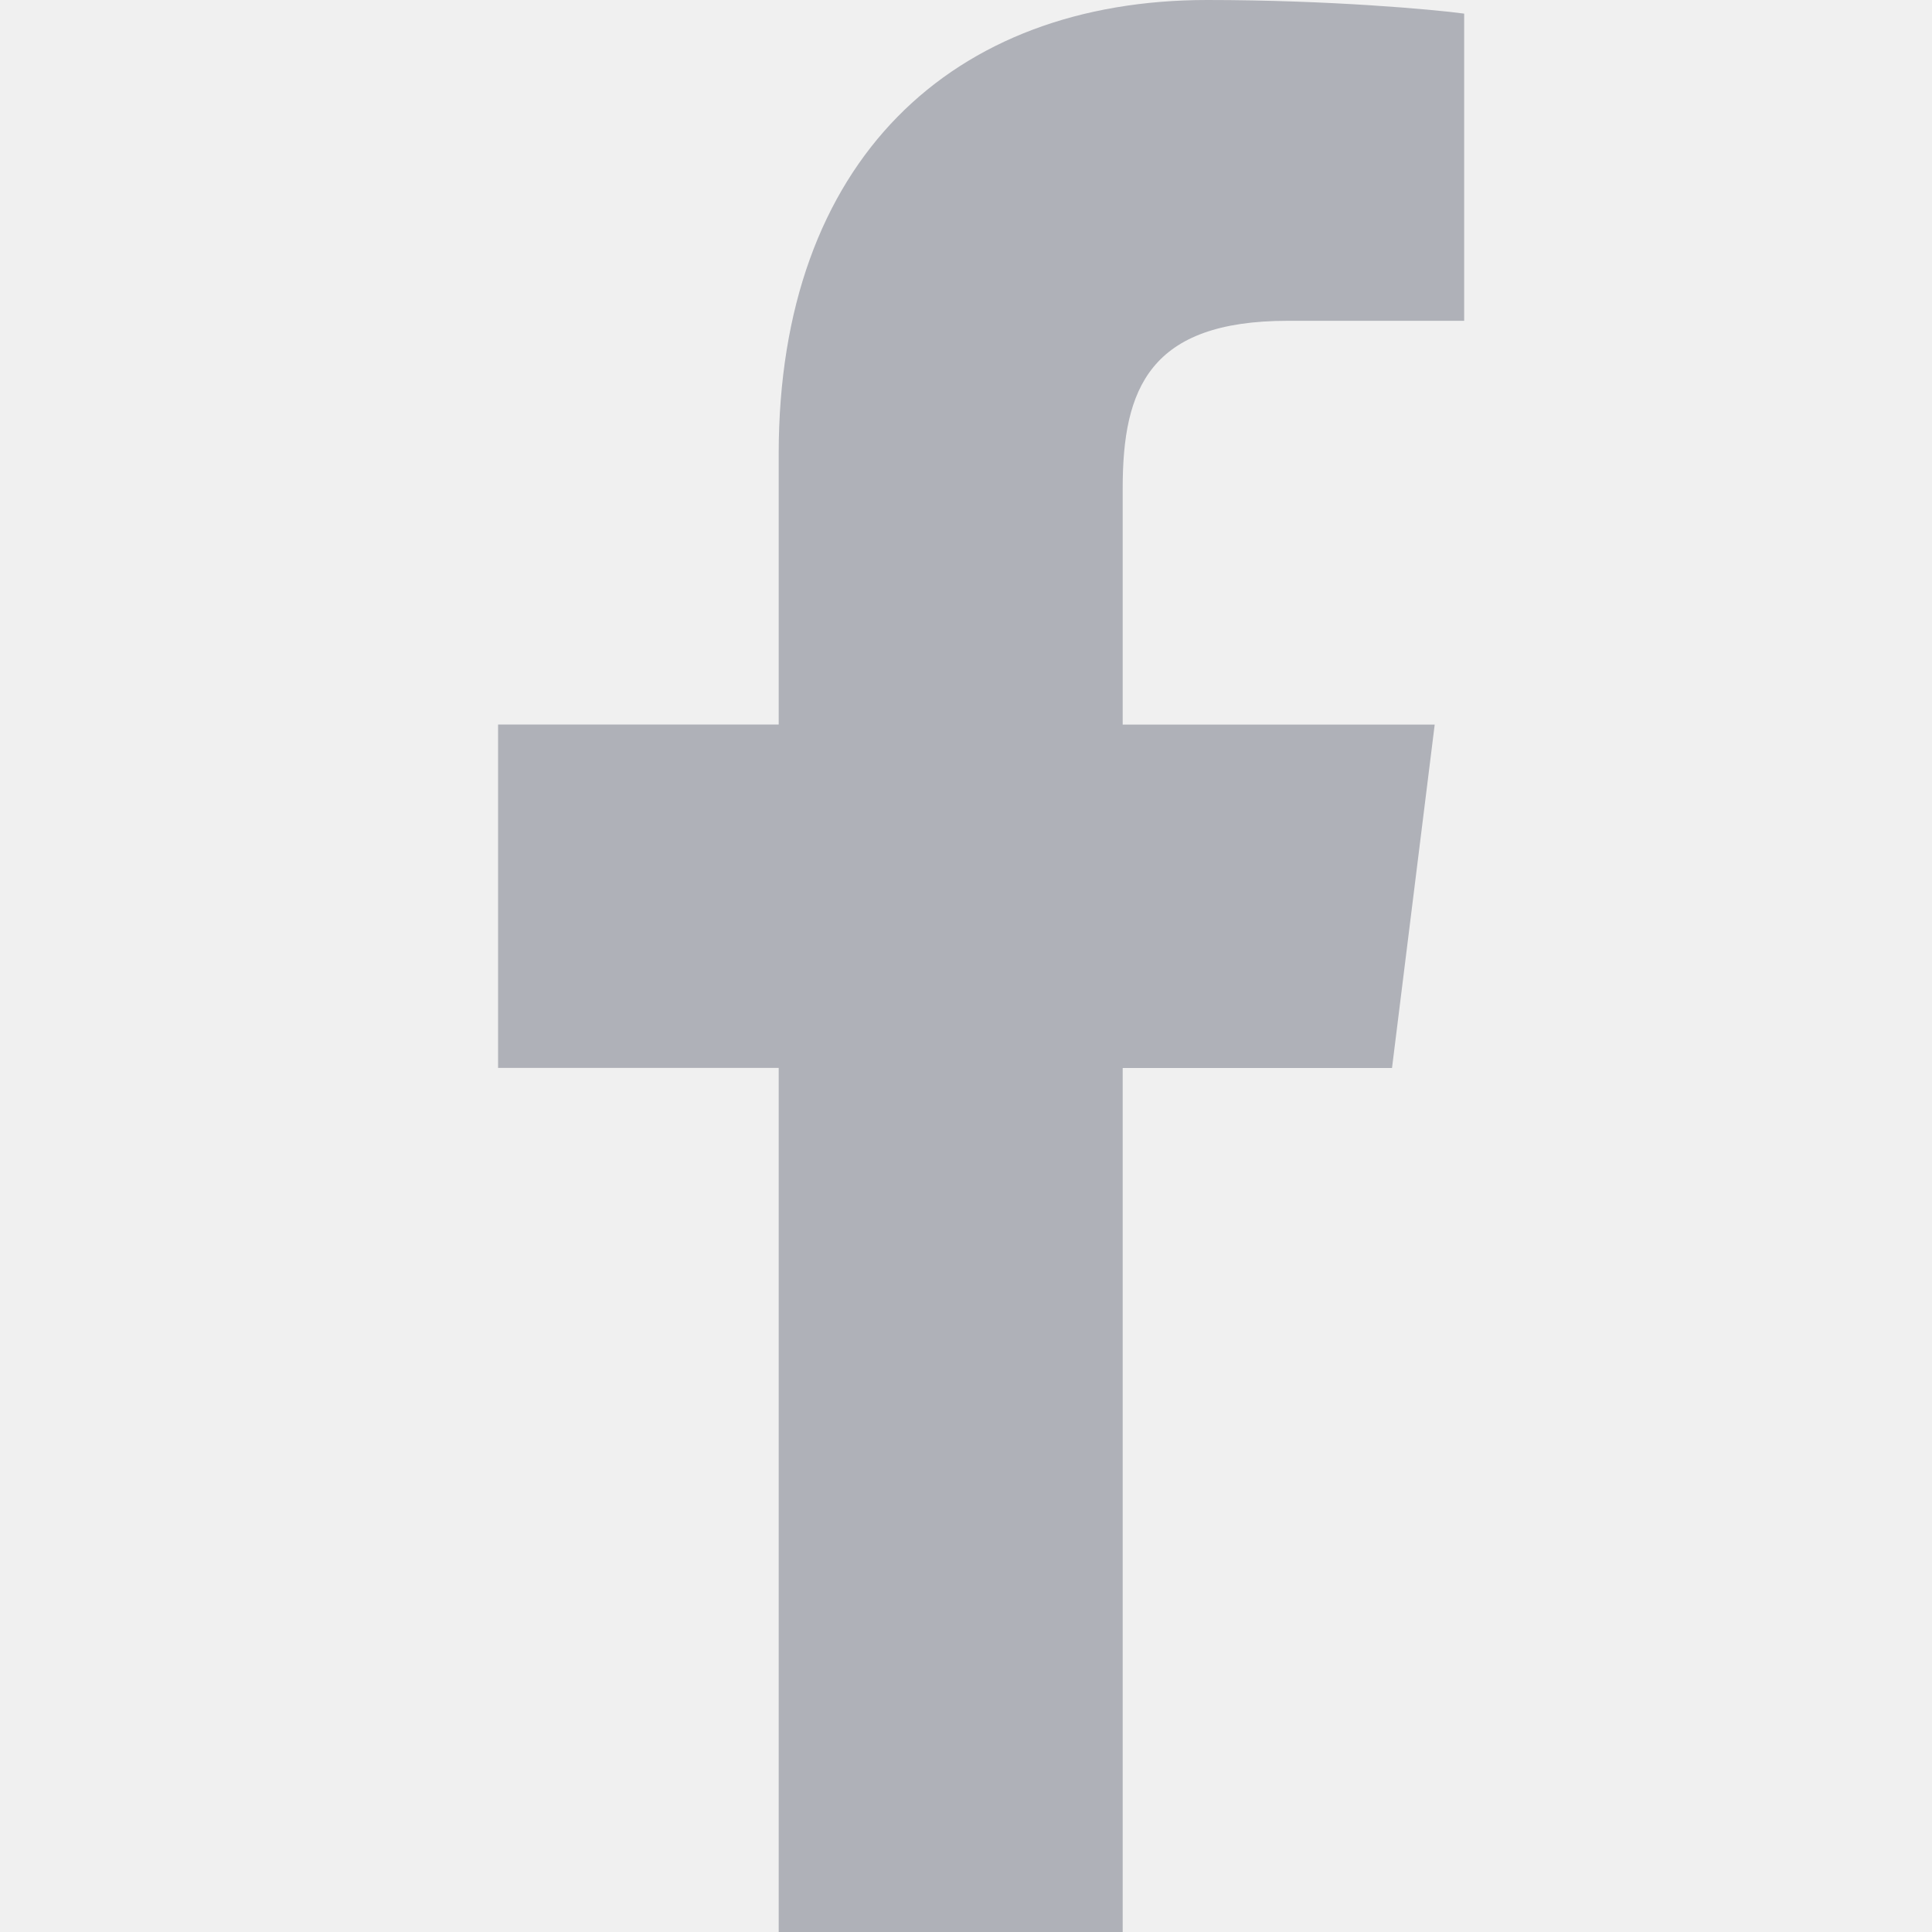
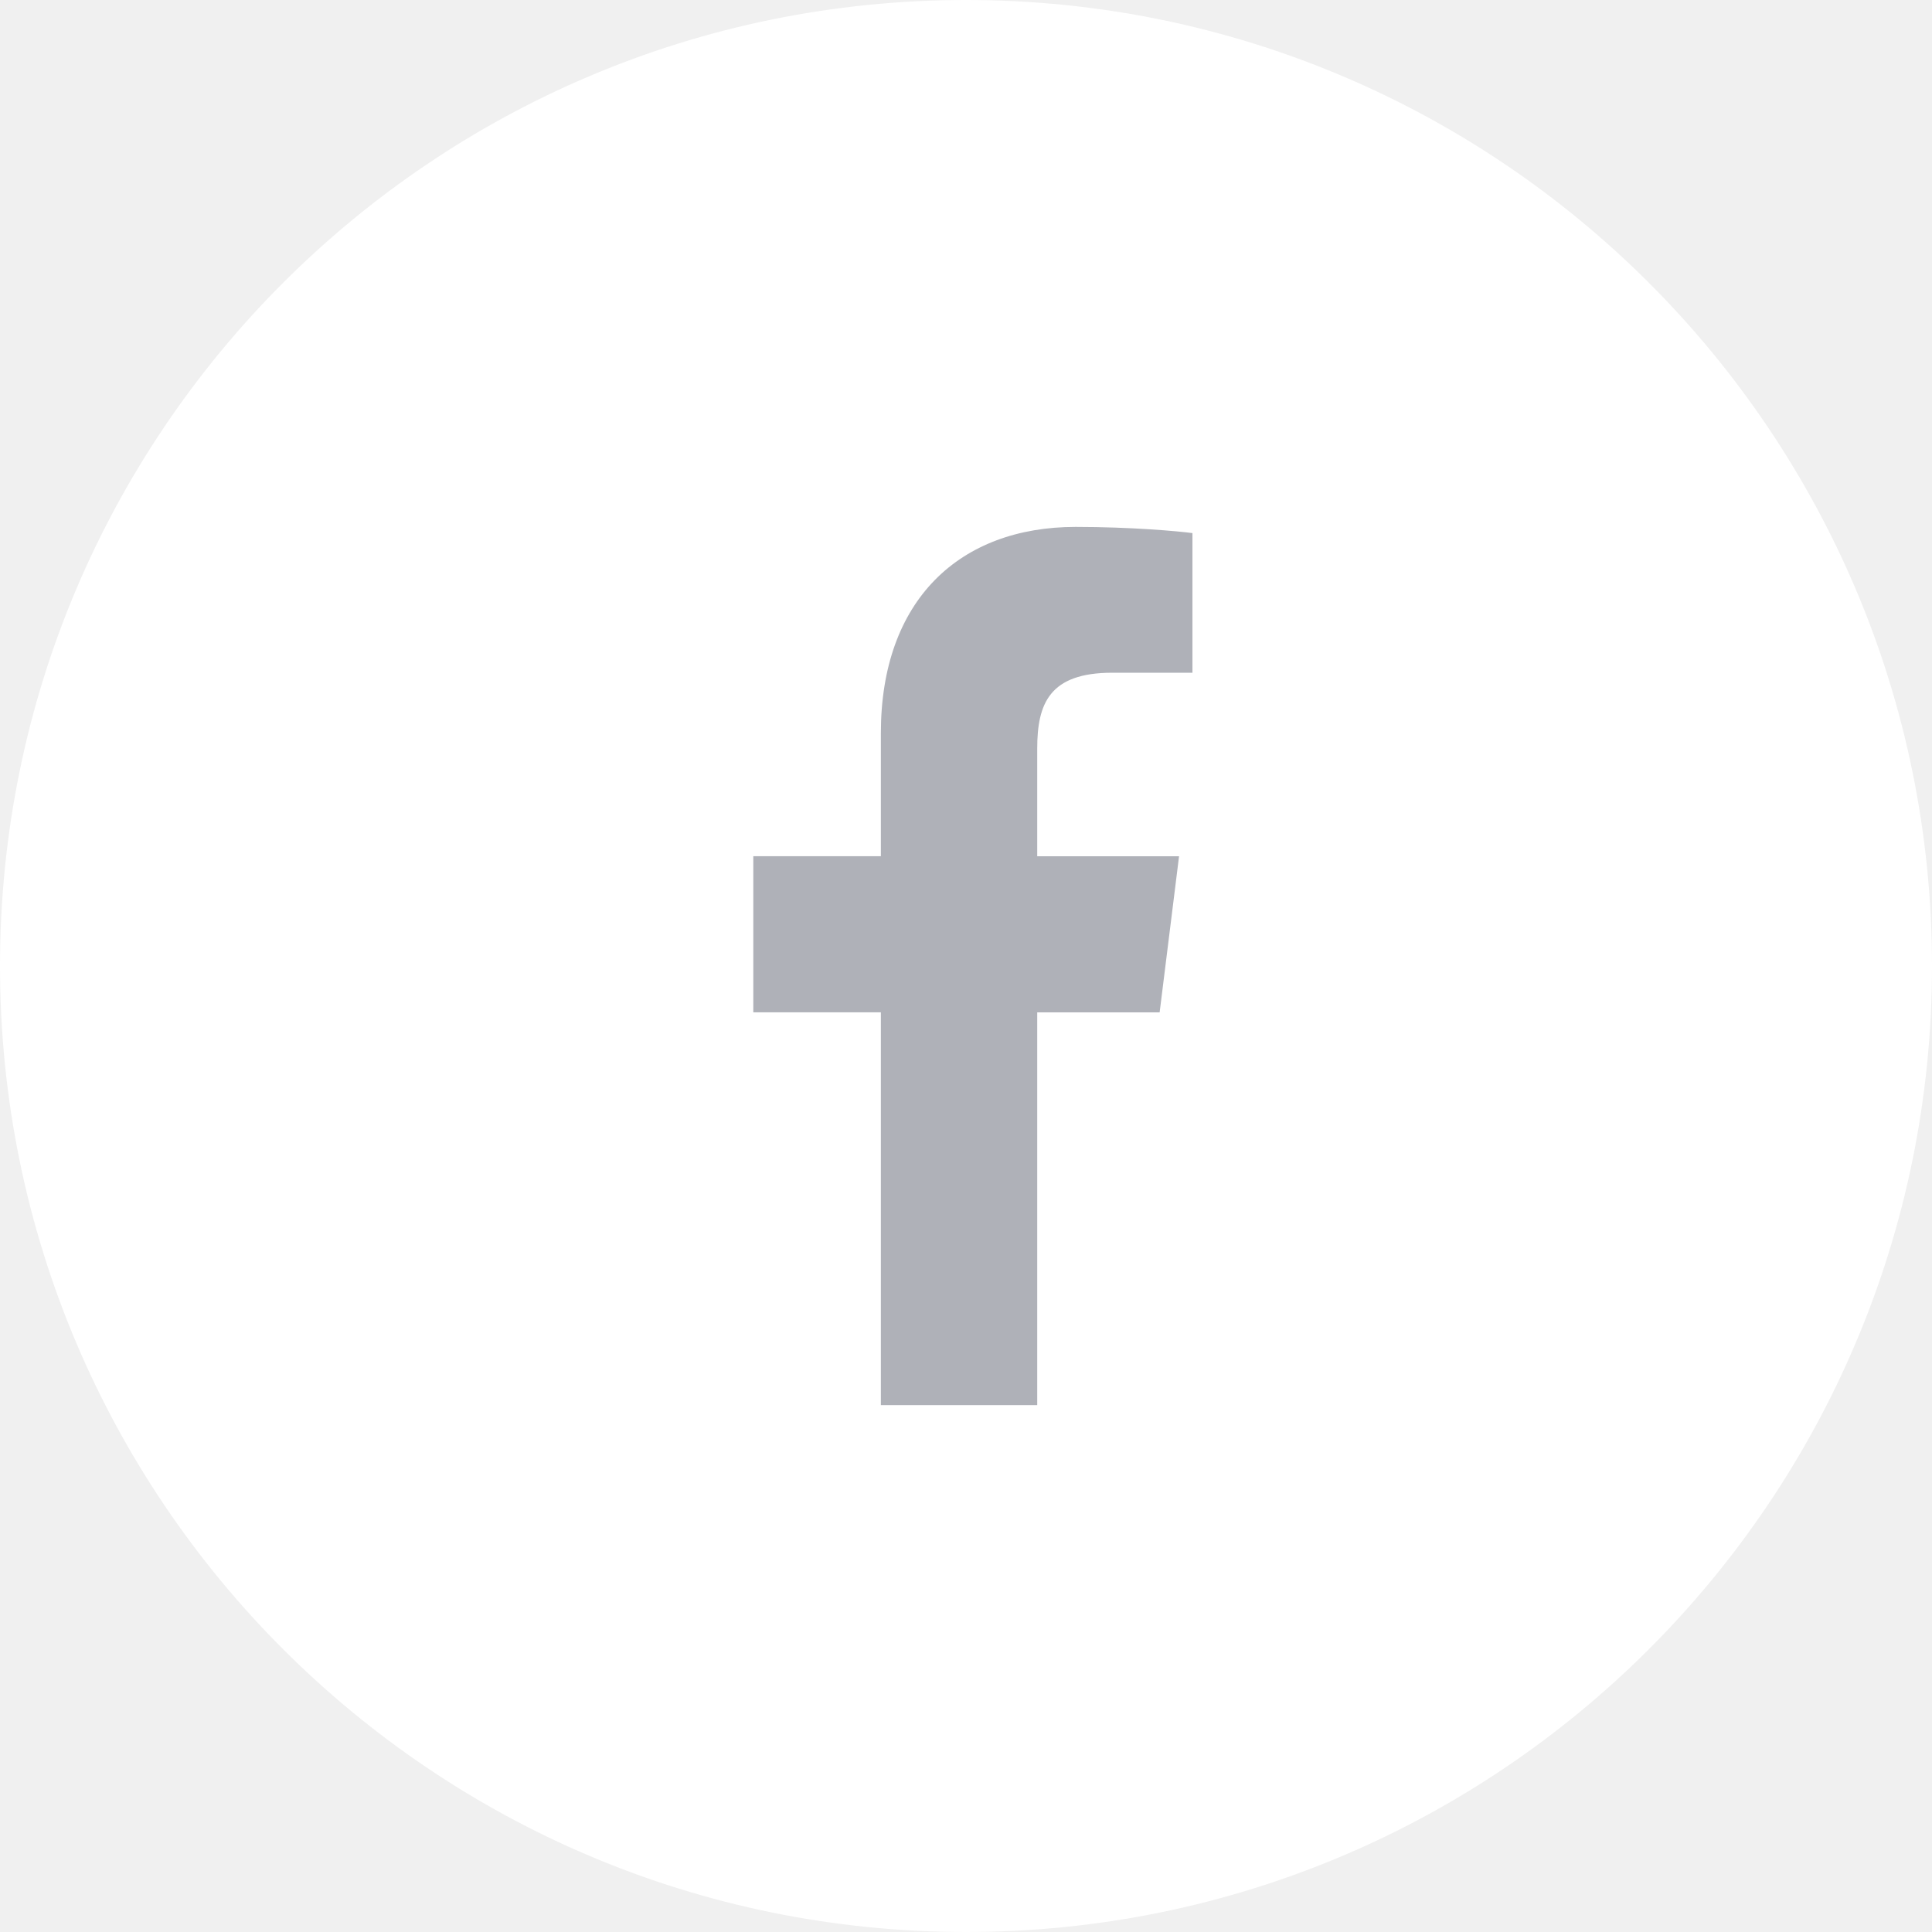
- <svg xmlns="http://www.w3.org/2000/svg" width="20" height="20" viewBox="0 0 20 20" fill="none">
+ <svg xmlns="http://www.w3.org/2000/svg" width="44" height="44" viewBox="0 0 44 44" fill="none">
+   <path d="M44 22C44 28.075 41.538 33.575 37.556 37.556C33.575 41.538 28.075 44 22 44C15.925 44 10.425 41.538 6.444 37.556C2.462 33.575 0 28.075 0 22C0 15.925 2.462 10.425 6.444 6.444C10.425 2.462 15.925 -6.10352e-05 22 -6.10352e-05C28.075 -6.10352e-05 33.575 2.462 37.556 6.444C41.538 10.425 44 15.925 44 22Z" fill="white" />
  <g clip-path="url(#clip0)">
-     <path d="M13.331 3.321H15.157V0.141C14.842 0.098 13.758 0 12.497 0C9.864 0 8.061 1.656 8.061 4.699V7.5H5.156V11.055H8.061V20H11.622V11.056H14.41L14.852 7.501H11.622V5.052C11.622 4.024 11.899 3.321 13.331 3.321Z" fill="#AFB1B8" />
+     <path d="M25.331 15.321H27.157V12.141C26.842 12.098 25.758 12 24.497 12C21.864 12 20.061 13.656 20.061 16.699V19.5H17.156V23.055H20.061V32H23.622V23.056H26.41L26.852 19.501H23.622V17.052C23.622 16.024 23.899 15.321 25.331 15.321Z" fill="#AFB1B8" />
  </g>
  <defs>
    <clipPath id="clip0">
-       <rect width="20" height="20" fill="white" />
+       <rect width="20" height="20" fill="white" transform="translate(12 12)" />
    </clipPath>
  </defs>
</svg>
